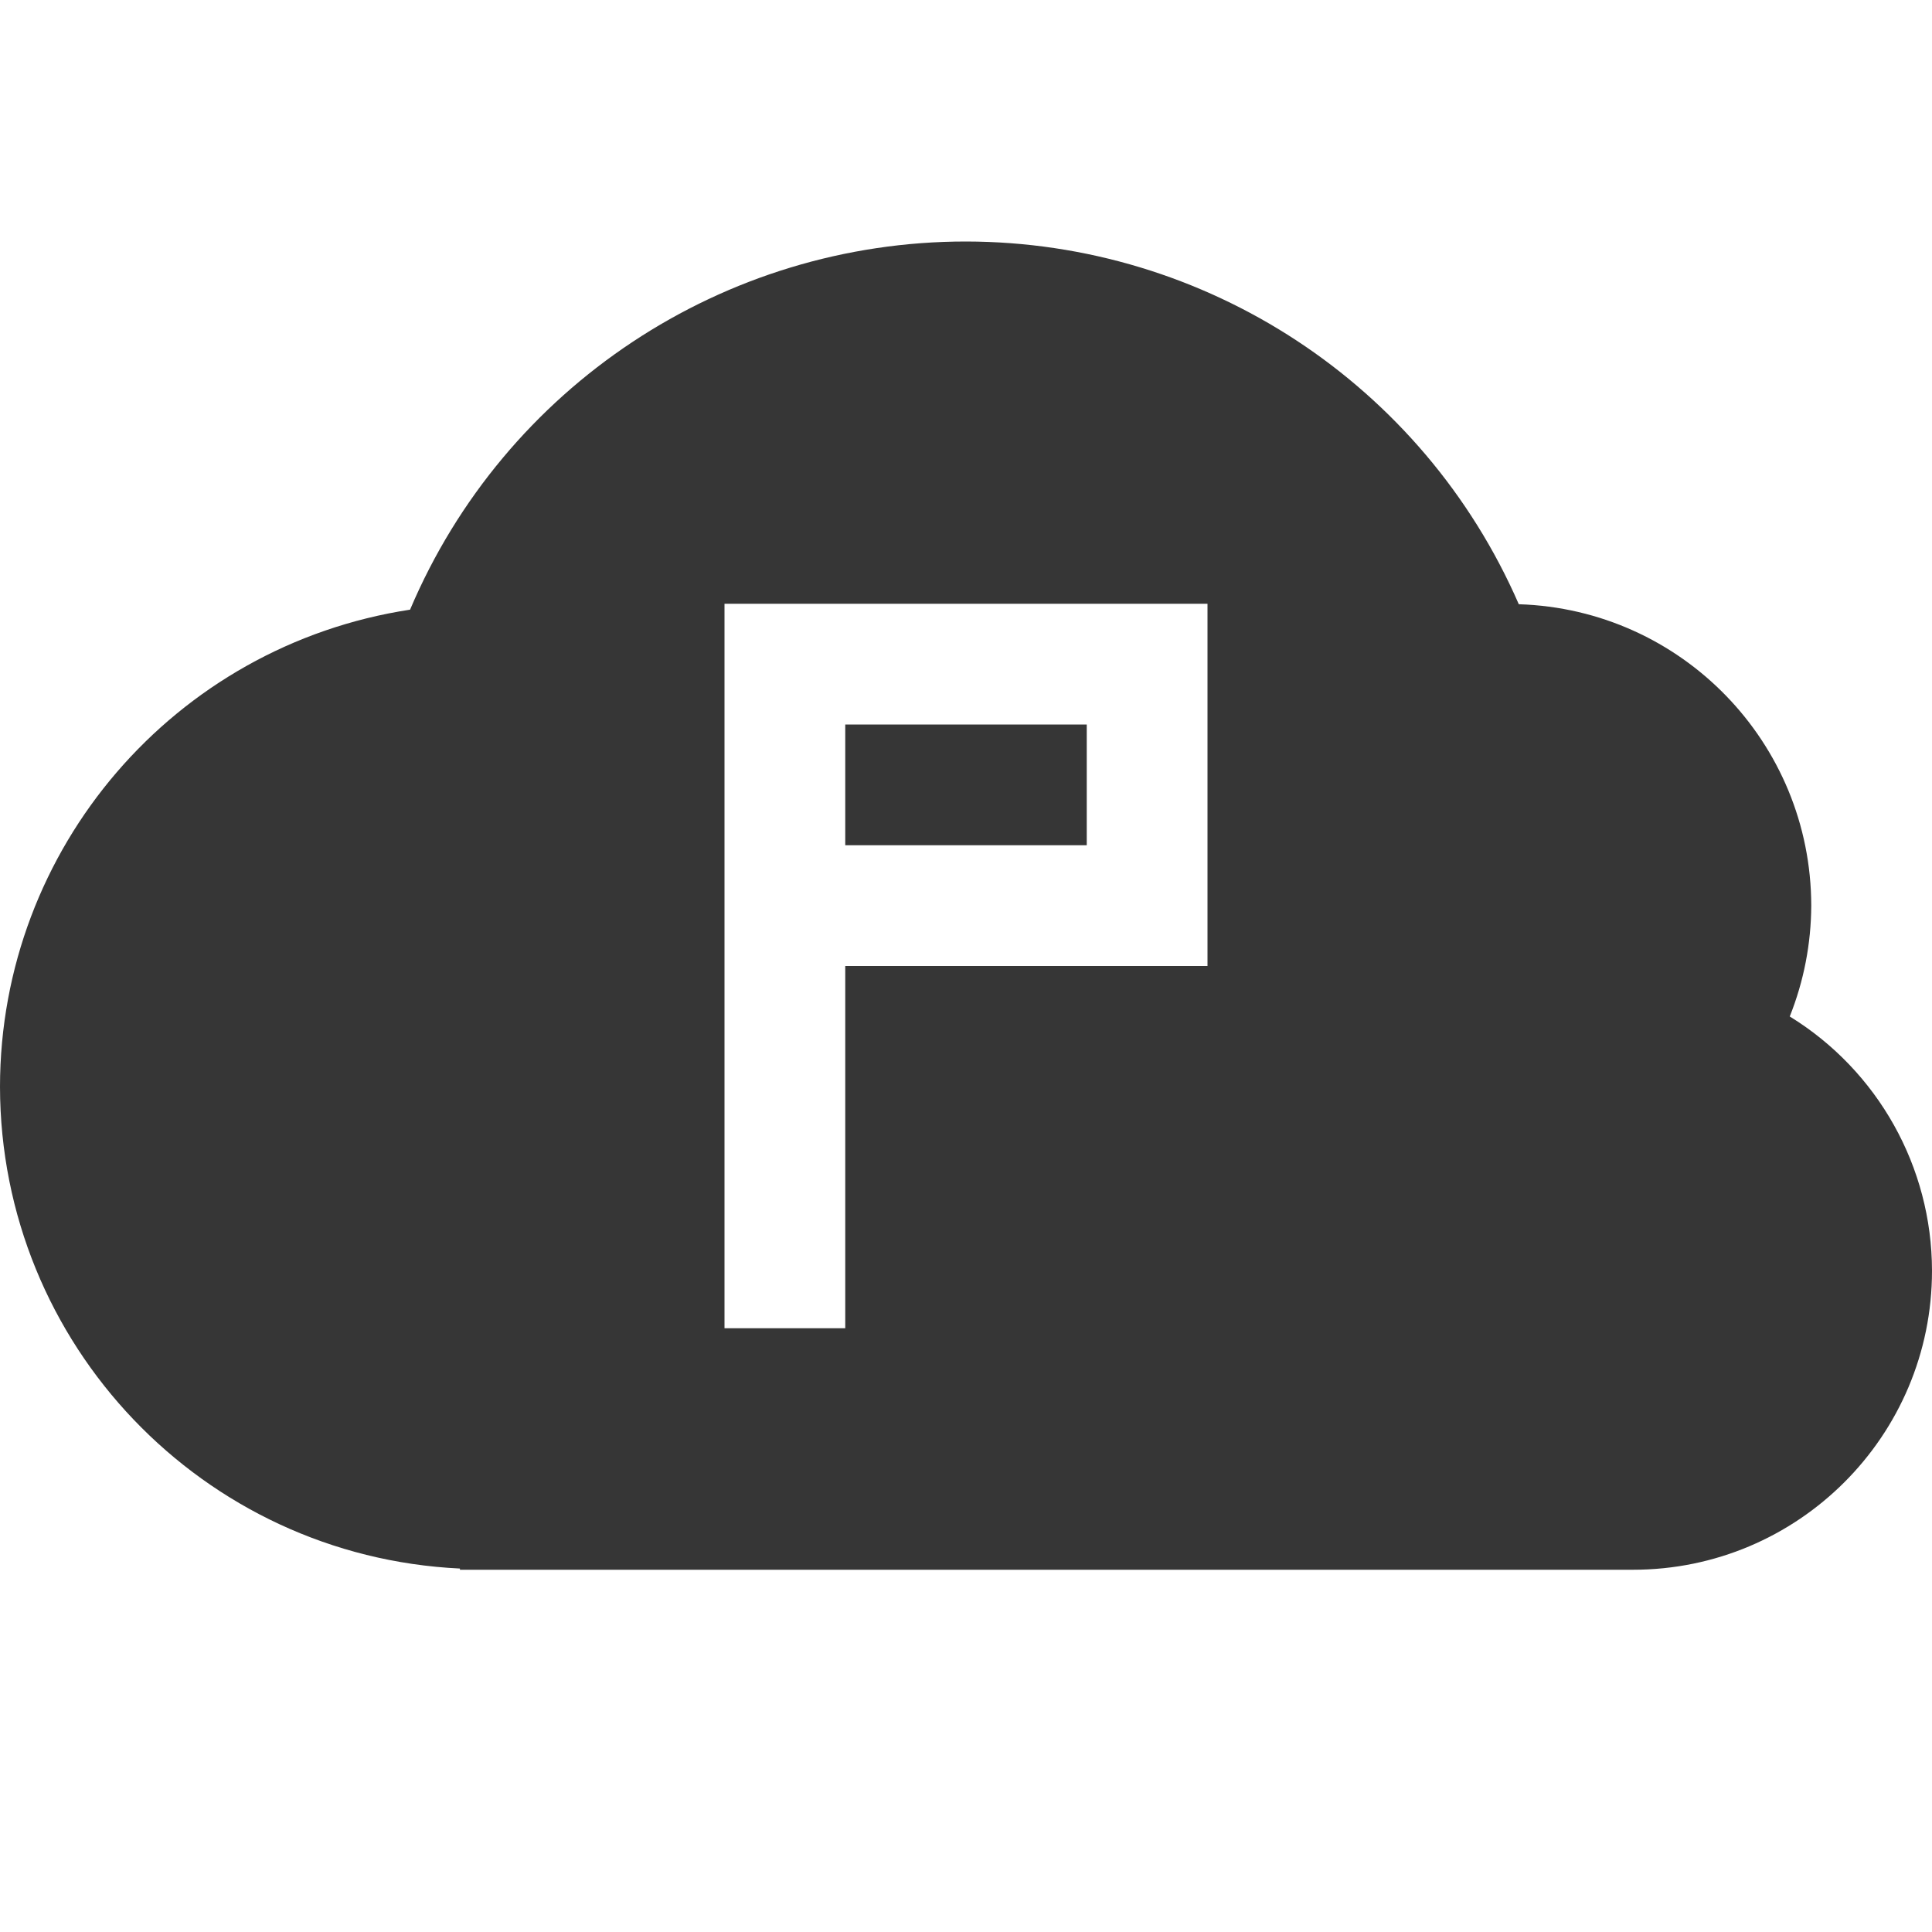
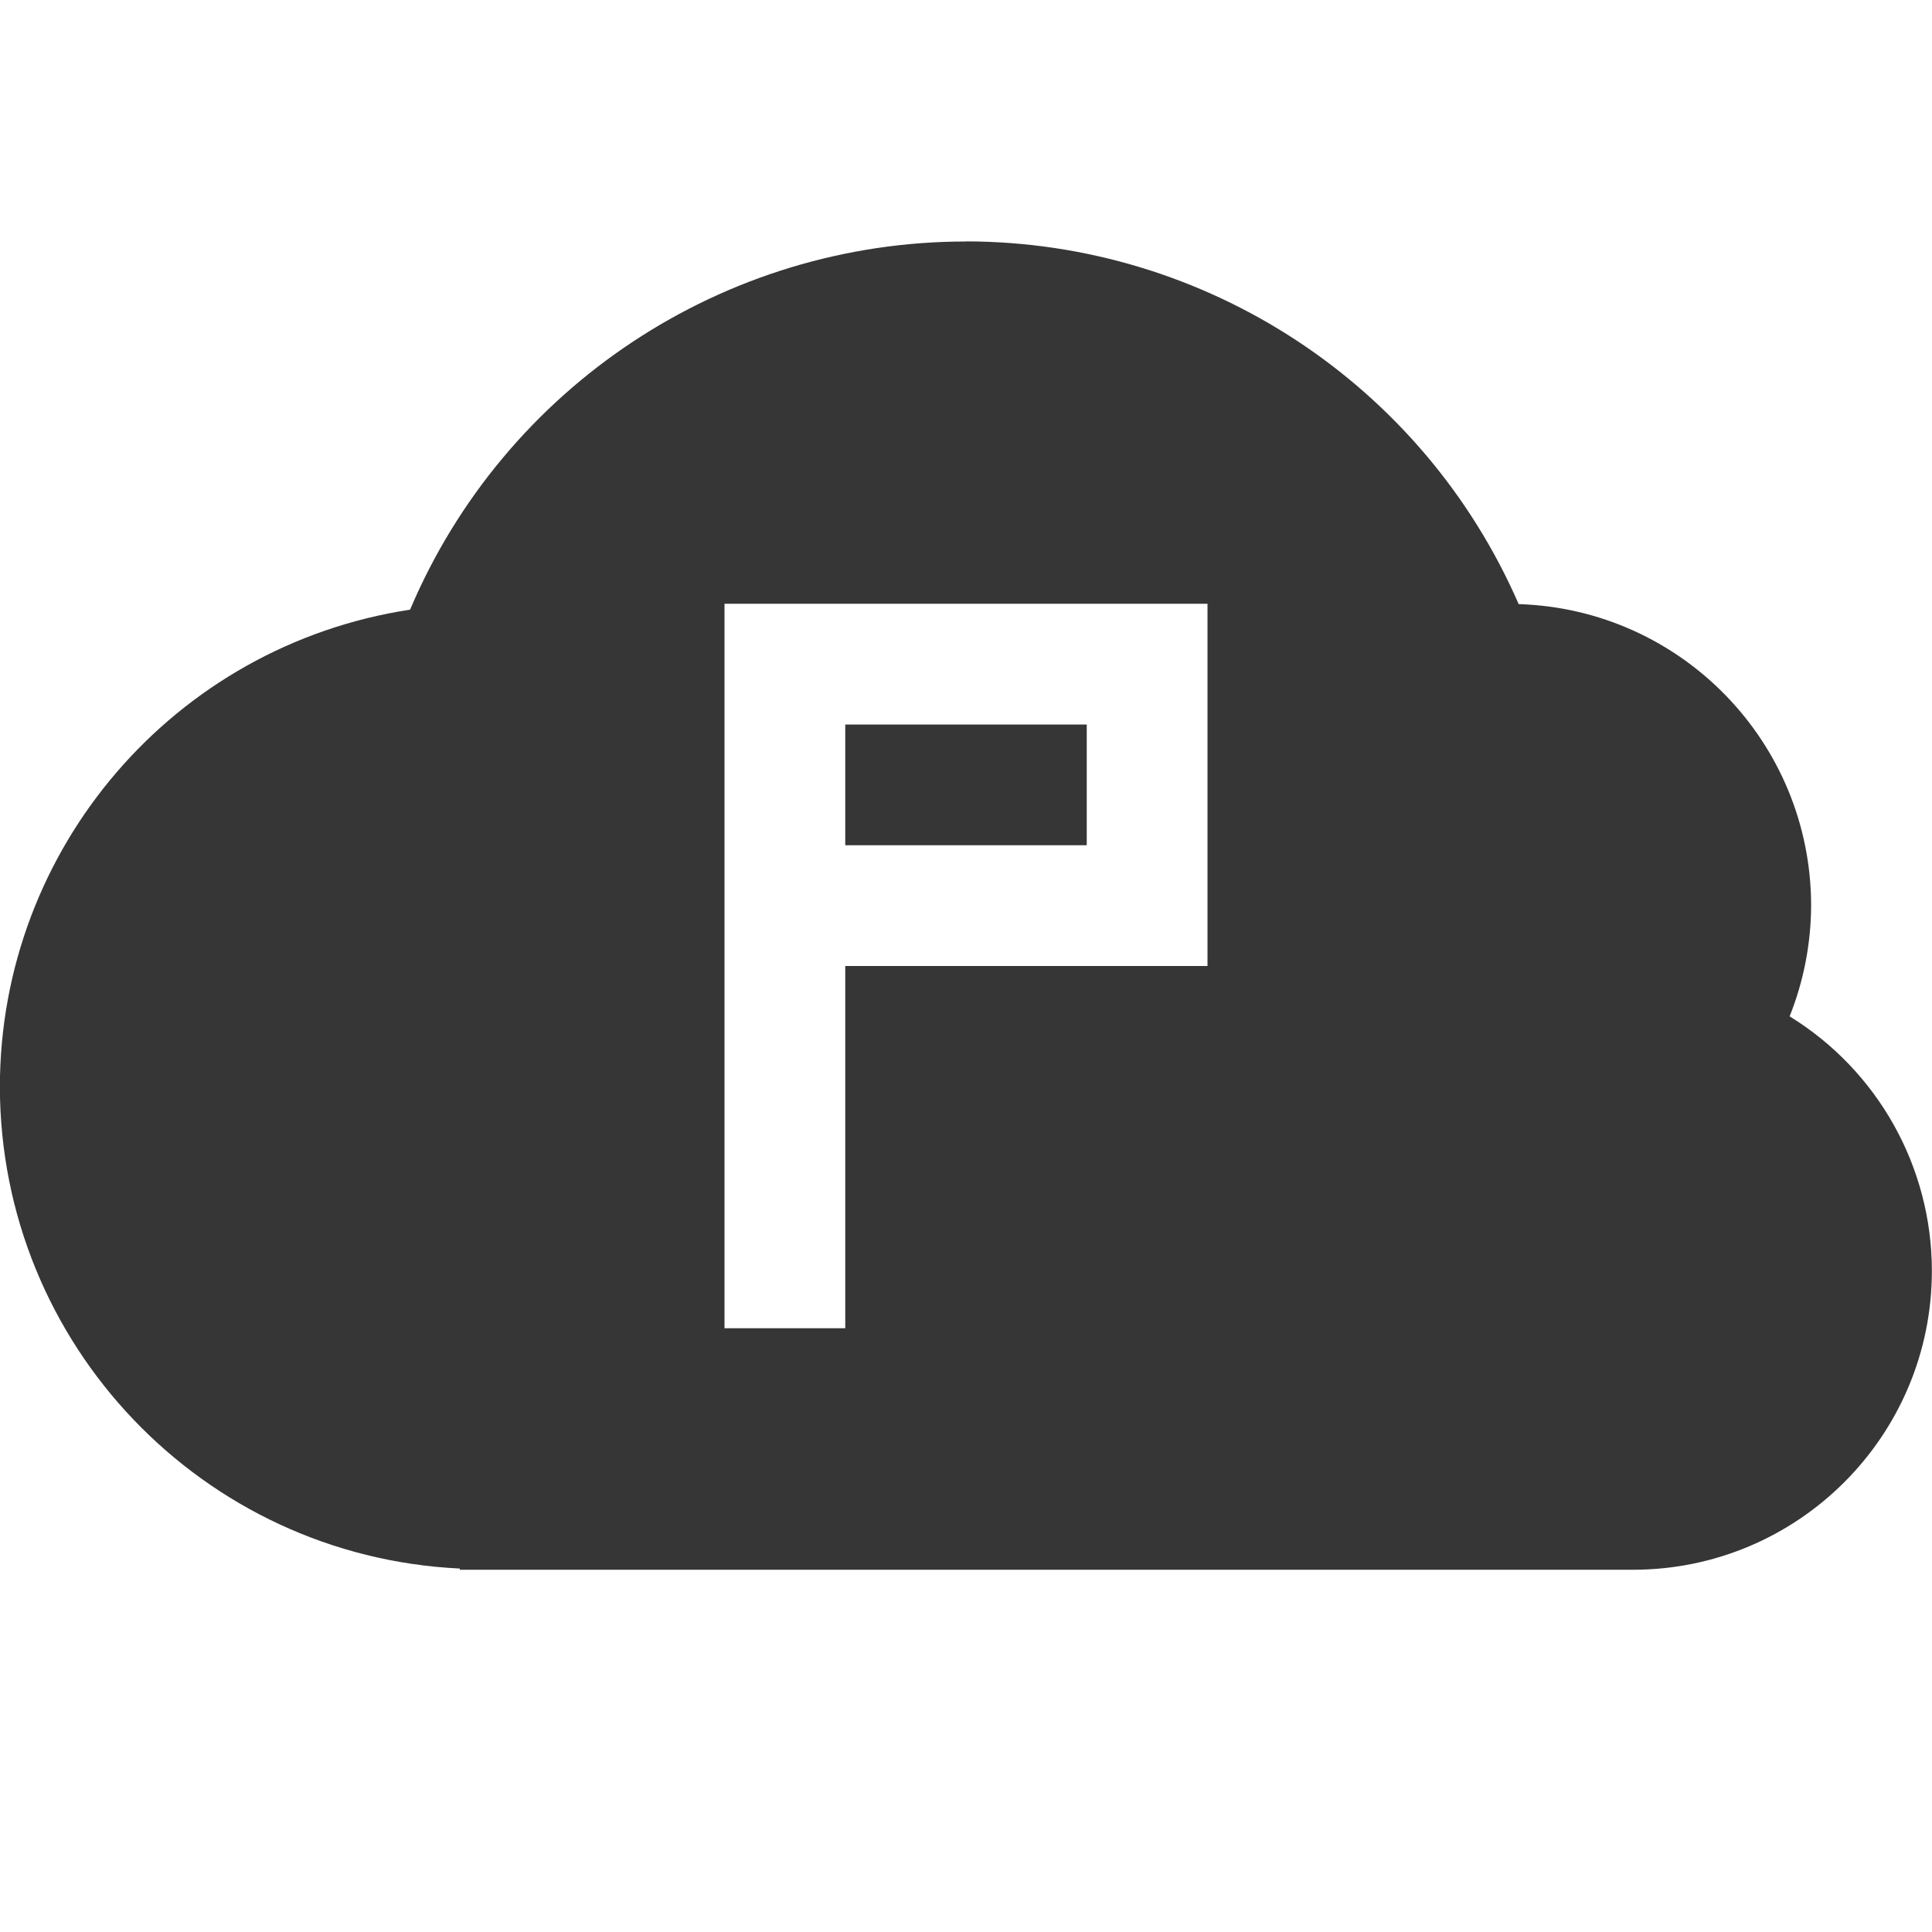
- <svg xmlns="http://www.w3.org/2000/svg" width="16" height="16" version="1.1">
-   <defs>
-     <style id="current-color-scheme" type="text/css">
-    .ColorScheme-Text { color:#363636; }
-   </style>
-   </defs>
-   <path style="fill:currentColor" class="ColorScheme-Text" d="M 8 2 A 5 5 0 0 0 3.396 5.049 A 4 4 0 0 0 0 9 A 4 4 0 0 0 3.809 12.99 L 3.809 13 L 4 13 L 13.523 13 A 2.476 2.476 0 0 0 16 10.523 A 2.476 2.476 0 0 0 14.822 8.418 A 2.5 2.5 0 0 0 15 7.5 A 2.5 2.5 0 0 0 12.578 5.004 A 5 5 0 0 0 8 2 z M 6 5 L 7 5 L 9 5 L 10 5 L 10 6 L 10 7 L 10 8 L 9 8 L 7 8 L 7 11 L 6 11 L 6 8 L 6 7 L 6 6 L 6 5 z M 7 6 L 7 7 L 9 7 L 9 6 L 7 6 z" />
+ <svg xmlns="http://www.w3.org/2000/svg" version="1.1" viewBox="0 0 16 16">
+   <path d="m8 2a5 5 0 0 0-4.604 3.049 4 4 0 0 0-3.397 3.951 4 4 0 0 0 3.809 3.99v0.01h0.191 9.523a2.476 2.476 0 0 0 2.477-2.477 2.476 2.476 0 0 0-1.178-2.106 2.5 2.5 0 0 0 0.178-0.918 2.5 2.5 0 0 0-2.422-2.496 5 5 0 0 0-4.578-3.004zm-2 3h1 2 1v1 1 1h-1-2v3h-1v-3-1-1-1zm1 1v1h2v-1h-2z" fill="#363636" />
</svg>
